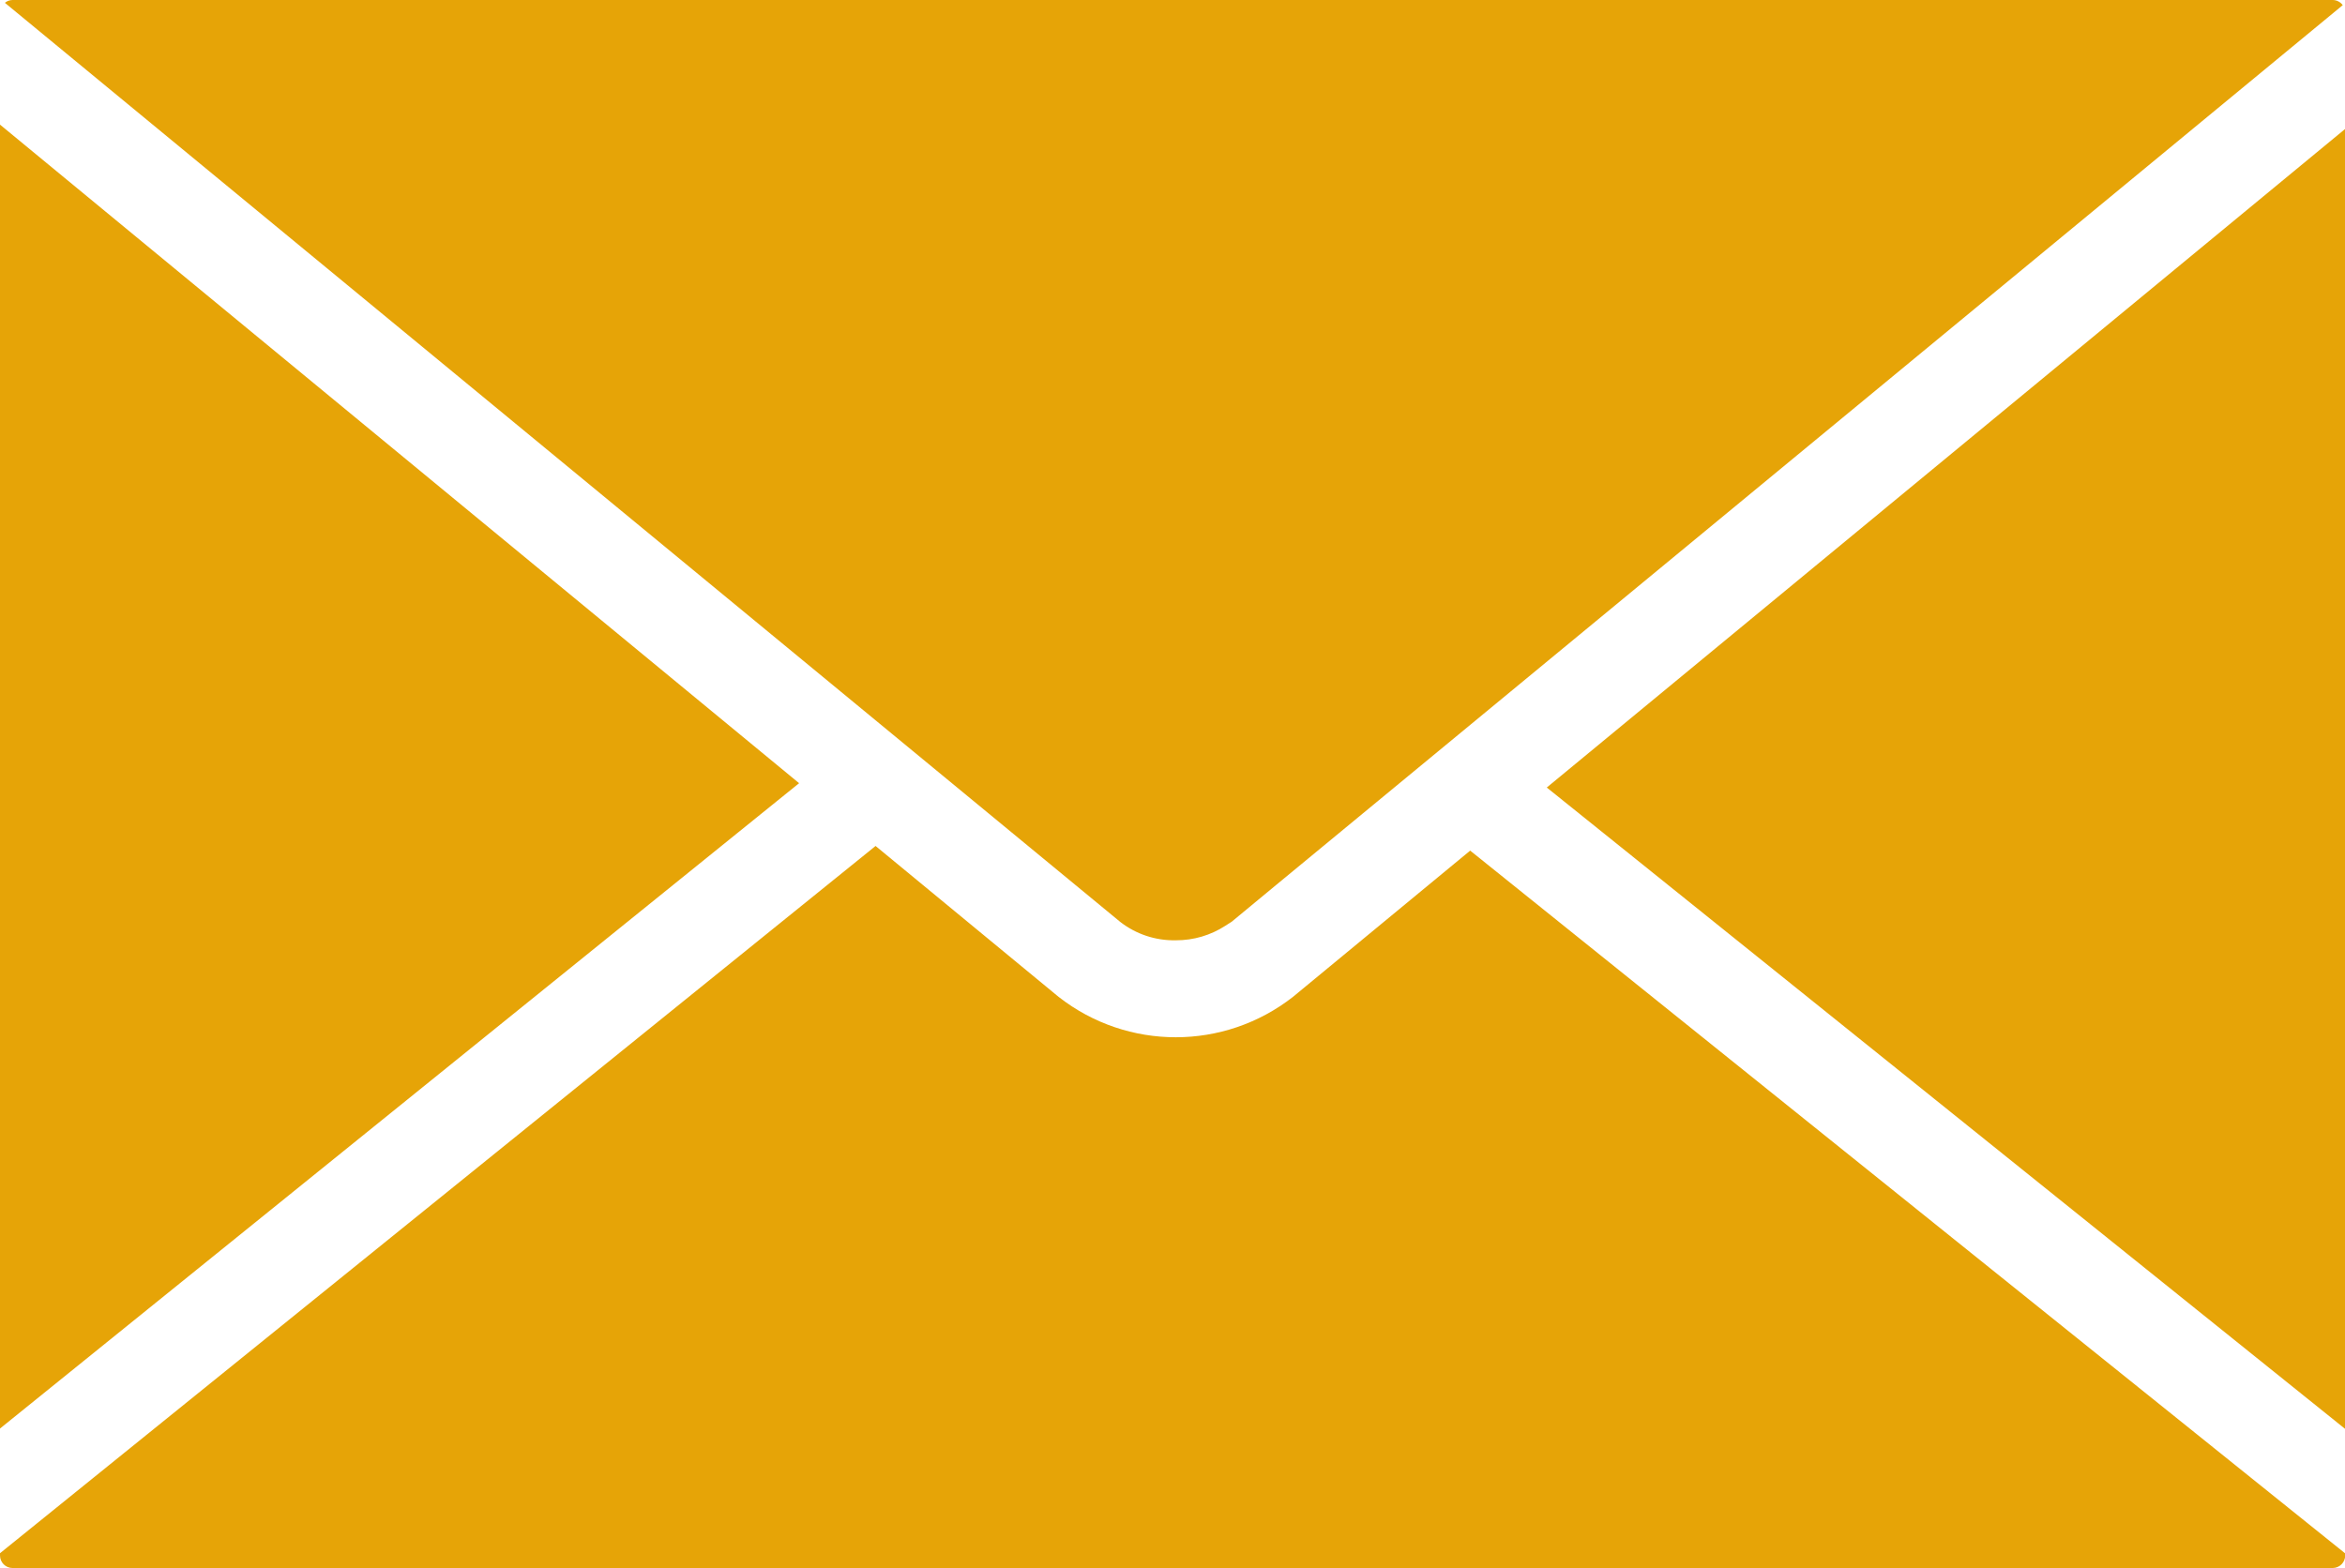
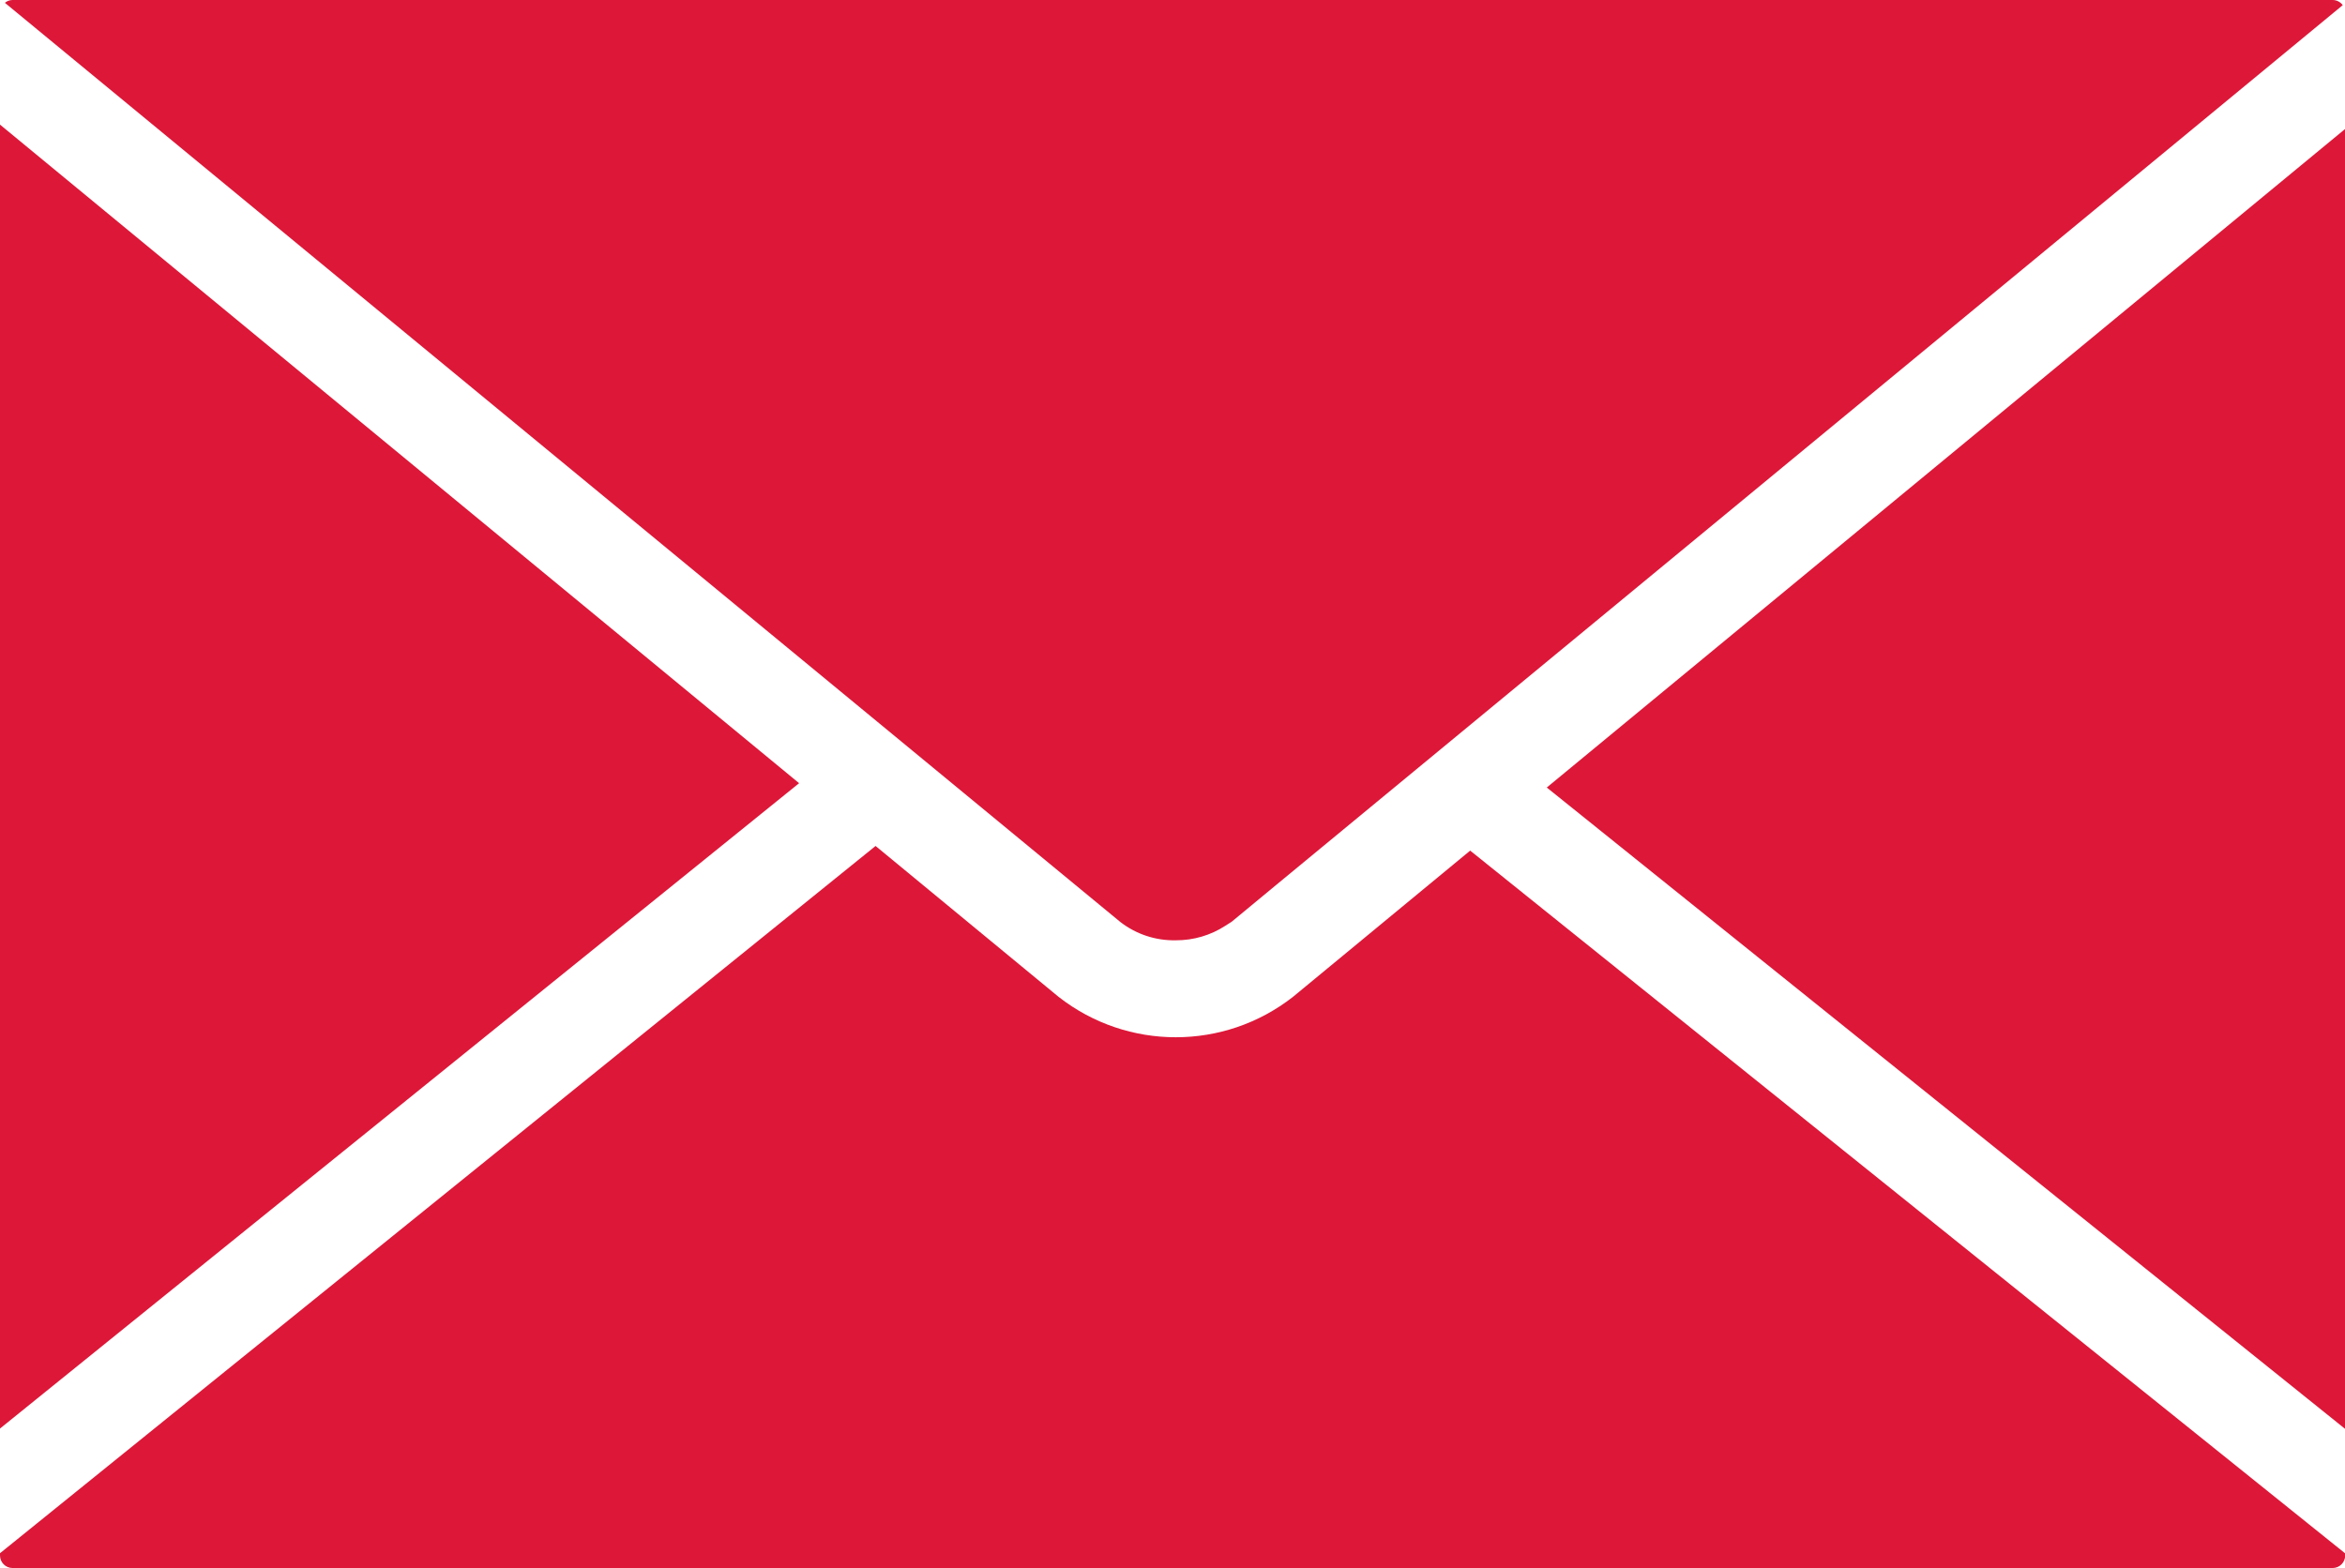
<svg xmlns="http://www.w3.org/2000/svg" width="37.383" height="25" viewBox="0 0 37.383 25">
  <g transform="translate(0 -101.362)">
-     <path d="M18.739,116.355h.008a1.438,1.438,0,0,0,.786-.231l.061-.039.041-.026.712-.589,17-14.026a.2.2,0,0,0-.159-.082H.2a.192.192,0,0,0-.122.045l17.783,14.657A1.393,1.393,0,0,0,18.739,116.355ZM0,103.349v20.791L12.739,113.85Zm24.658,10.57,12.726,10.226V103.419Zm-4.046,3.338a3.031,3.031,0,0,1-3.736,0l-2.918-2.406L0,126.128v.036a.2.2,0,0,0,.2.2H37.186a.2.2,0,0,0,.2-.2v-.033L23.437,114.925Z" transform="translate(0 0)" fill="#e6a407" />
+     <path d="M18.739,116.355h.008a1.438,1.438,0,0,0,.786-.231l.061-.039.041-.026.712-.589,17-14.026a.2.2,0,0,0-.159-.082H.2a.192.192,0,0,0-.122.045l17.783,14.657A1.393,1.393,0,0,0,18.739,116.355ZM0,103.349v20.791L12.739,113.85Zm24.658,10.57,12.726,10.226V103.419Zm-4.046,3.338a3.031,3.031,0,0,1-3.736,0l-2.918-2.406L0,126.128v.036a.2.2,0,0,0,.2.2H37.186a.2.2,0,0,0,.2-.2v-.033L23.437,114.925Z" transform="translate(0 0)" fill="#dd1738" />
  </g>
</svg>
